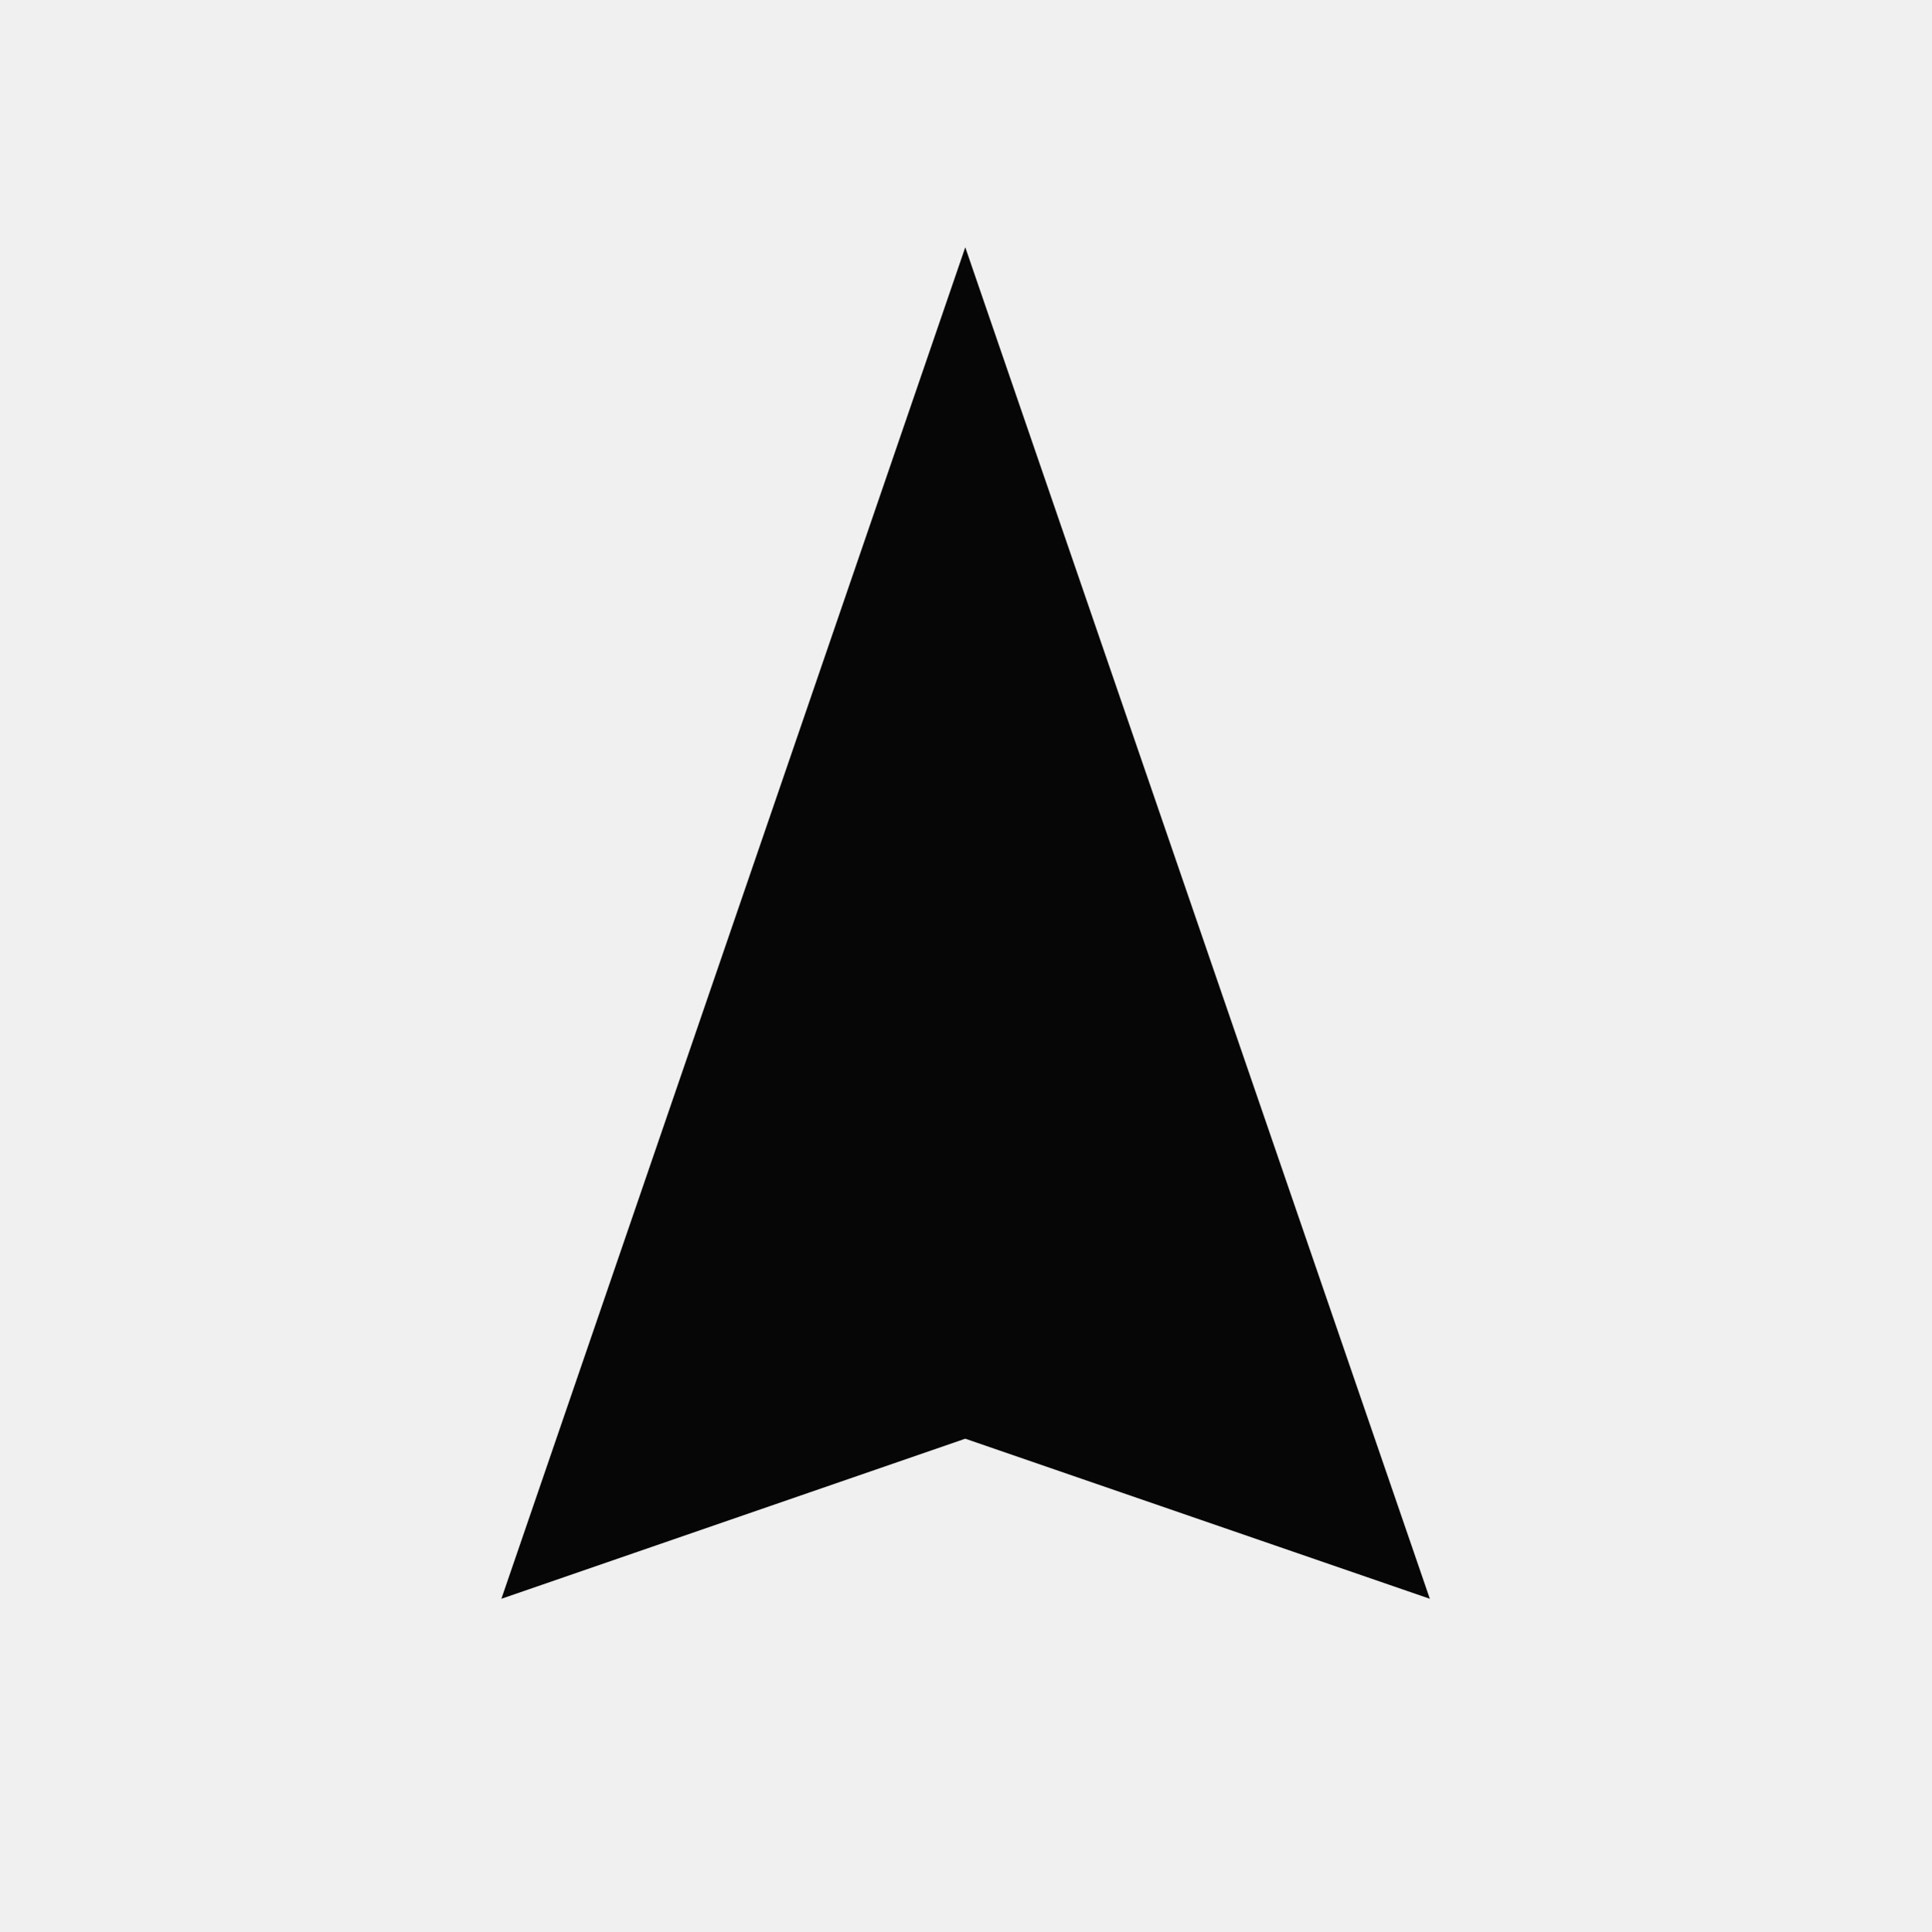
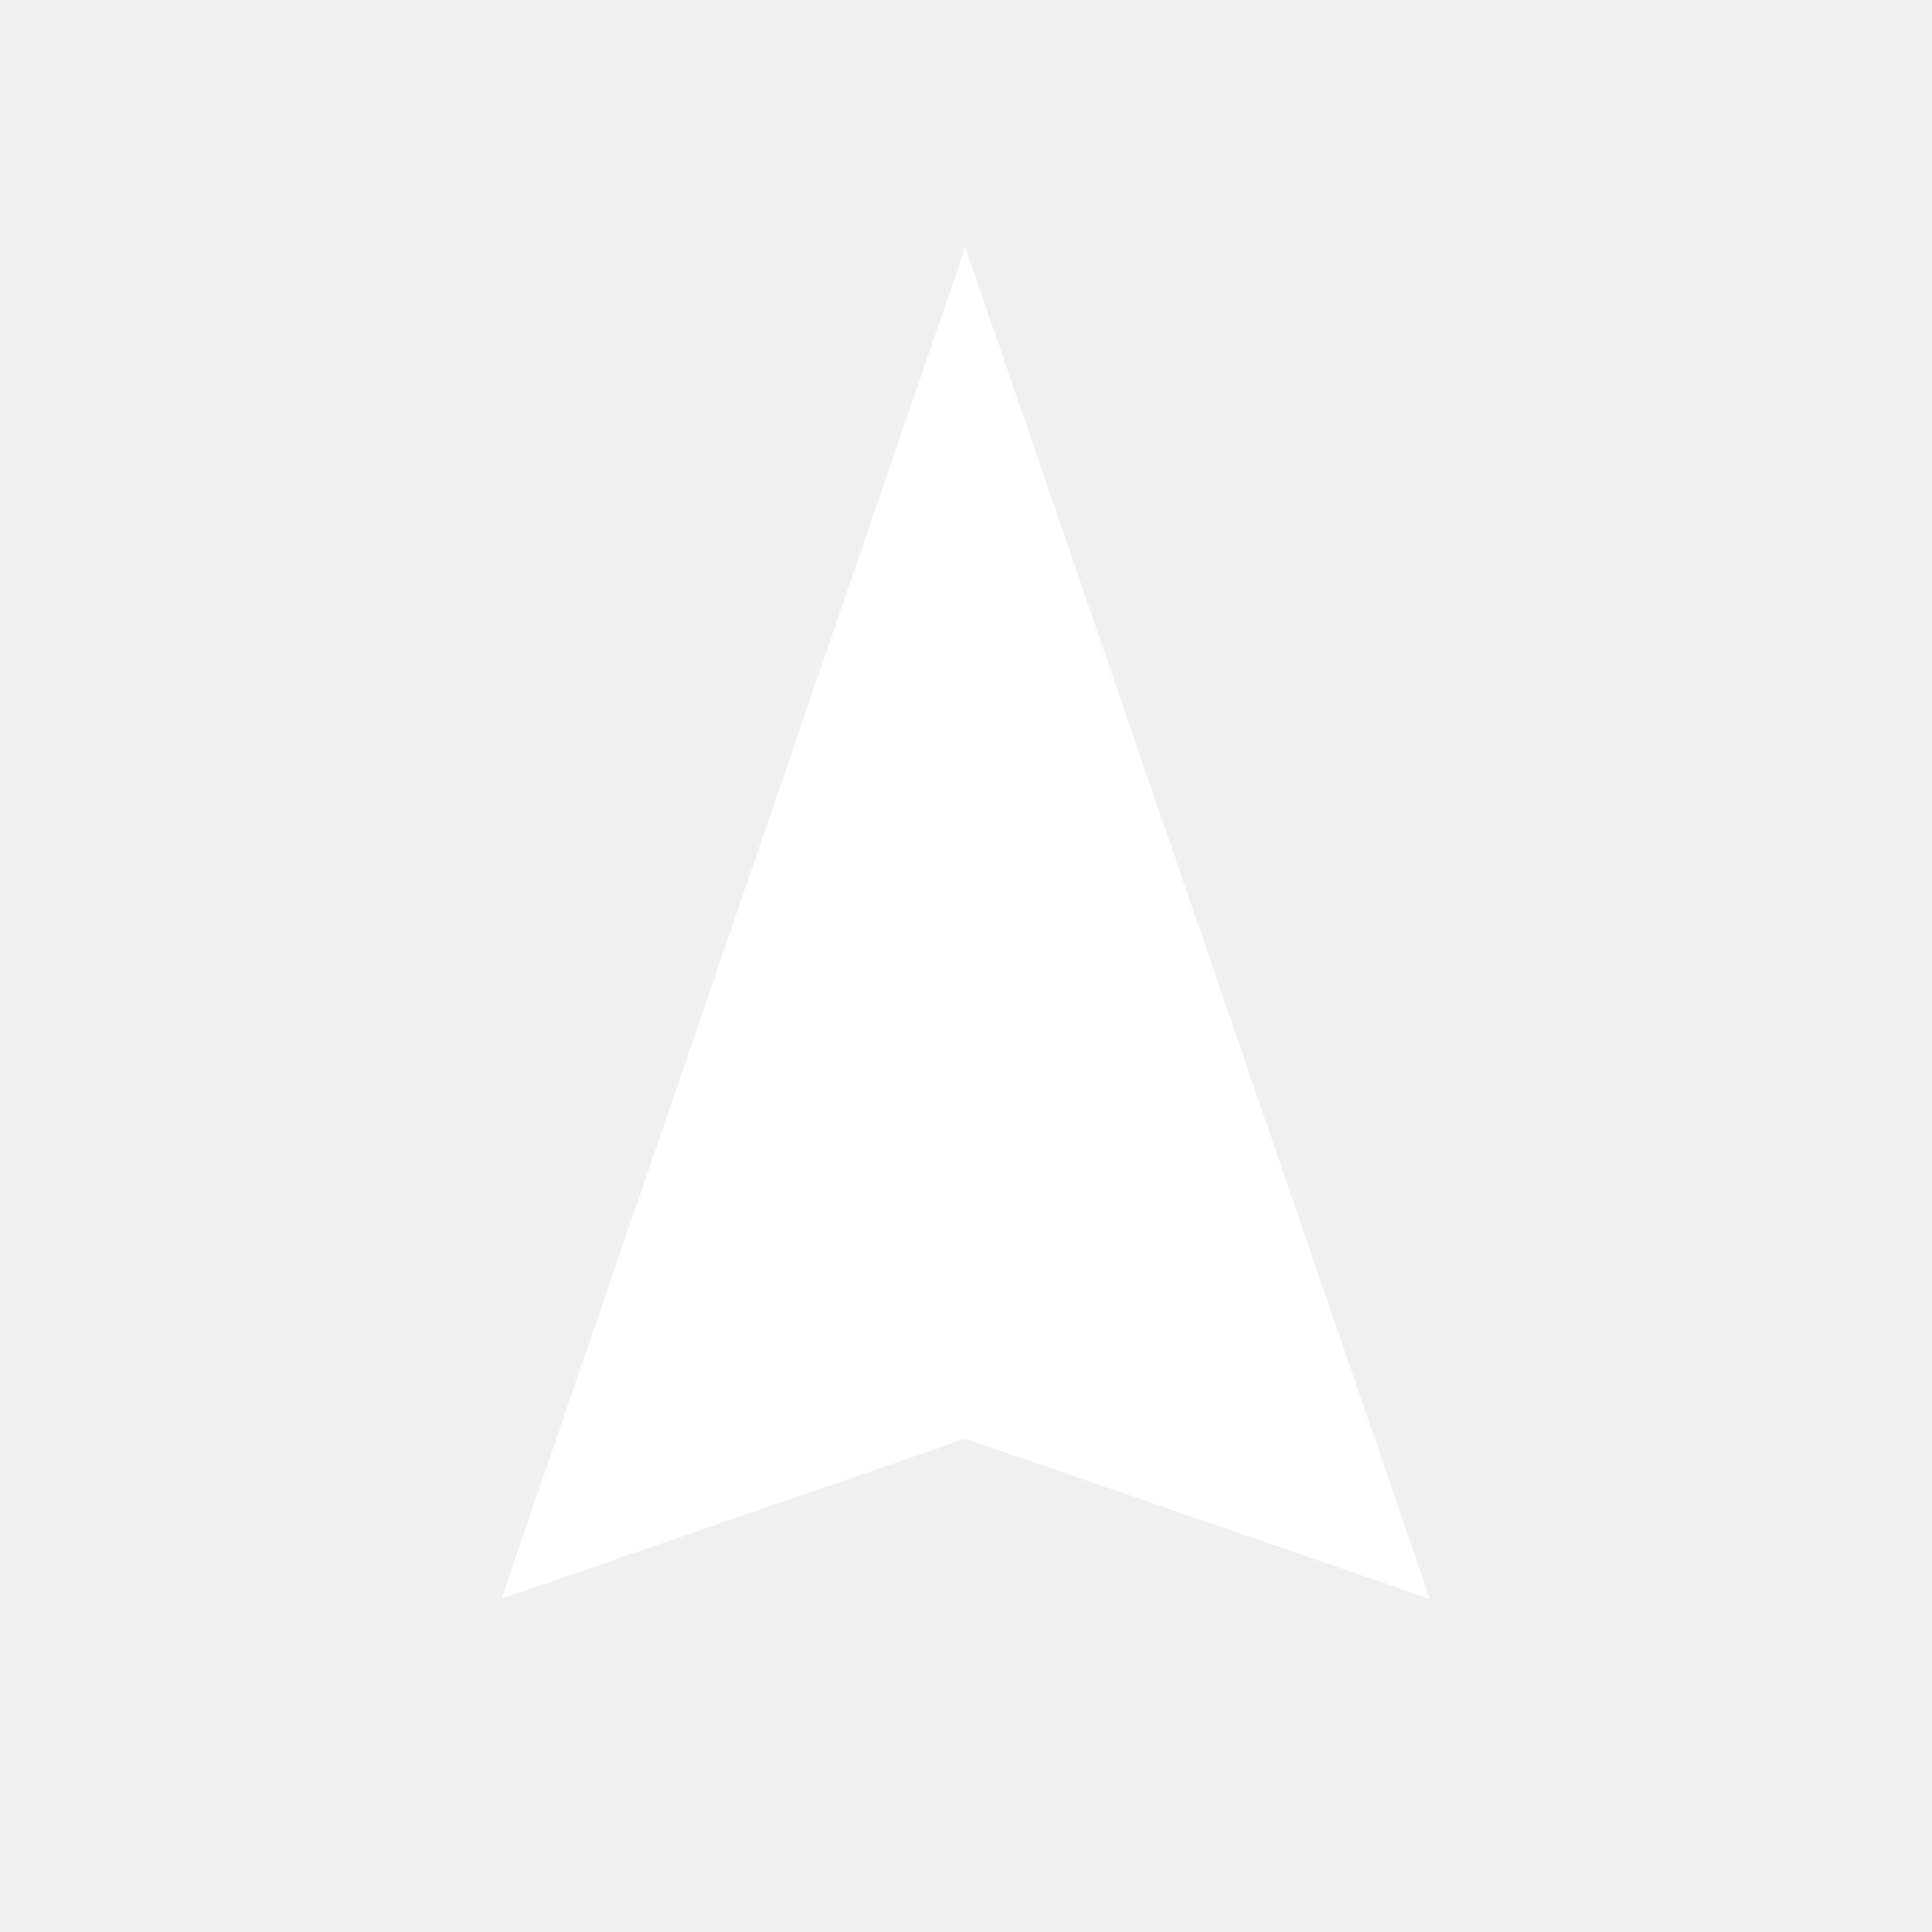
<svg xmlns="http://www.w3.org/2000/svg" version="1.1" id="Layer_1" x="0px" y="0px" viewBox="0 0 283.5 283.5" style="enable-background:new 0 0 283.5 283.5;" xml:space="preserve">
  <style type="text/css">
	.Half_x0020_Highlight_x0020_Blue{fill:url(#SVGID_1_);stroke:#FFFFFF;stroke-width:0.25;stroke-miterlimit:1;}
	.st0{fill:none;stroke:#000000;stroke-miterlimit:10;}
- 	.st1{fill:#060606;}
- 	.st2{fill:#010101;}
+ 	.st1{fill:#FFFFFF;}
+ 	.st2{fill:#060606;}
	.st3{opacity:0.3;fill:#060606;}
- 	.st4{fill:url(#SVGID_2_);}
- 	.st5{fill:#FFFFFF;}
- 	.st6{fill:url(#SVGID_3_);}
- 	.st7{fill:url(#SVGID_4_);}
- 	.st8{fill:url(#SVGID_5_);}
- 	.st9{fill:url(#SVGID_6_);}
- 	.st10{fill:#040404;}
- 	.st11{fill:#30B454;}
- 	.st12{opacity:0.5;}
- 	.st13{fill:none;}
+ 	.st4{fill:#30B454;}
+ 	.st5{opacity:0.5;}
</style>
  <linearGradient id="SVGID_1_" gradientUnits="userSpaceOnUse" x1="-311.81" y1="0" x2="-311.81" y2="-1">
    <stop offset="0" style="stop-color:#2D409A" />
    <stop offset="0.618" style="stop-color:#2A3282" />
    <stop offset="0.629" style="stop-color:#2A3592" />
    <stop offset="0.983" style="stop-color:#0063A0" />
  </linearGradient>
  <polygon class="st1" points="209.9,234.7 141.7,36.3 73.6,234.7 141.7,211.2 " />
  <g id="RSS_-_Grey">
    <g id="Reload_-_Orange">
      <g id="Hand">
		</g>
    </g>
  </g>
  <g id="Info">
    <g id="Delete">
	</g>
    <g id="Check">
      <g id="Help">
        <g id="Add_Favorite">
          <g id="Favorite">
            <g id="Photo">
              <g id="Zoom_In">
						</g>
            </g>
          </g>
        </g>
      </g>
    </g>
  </g>
</svg>
